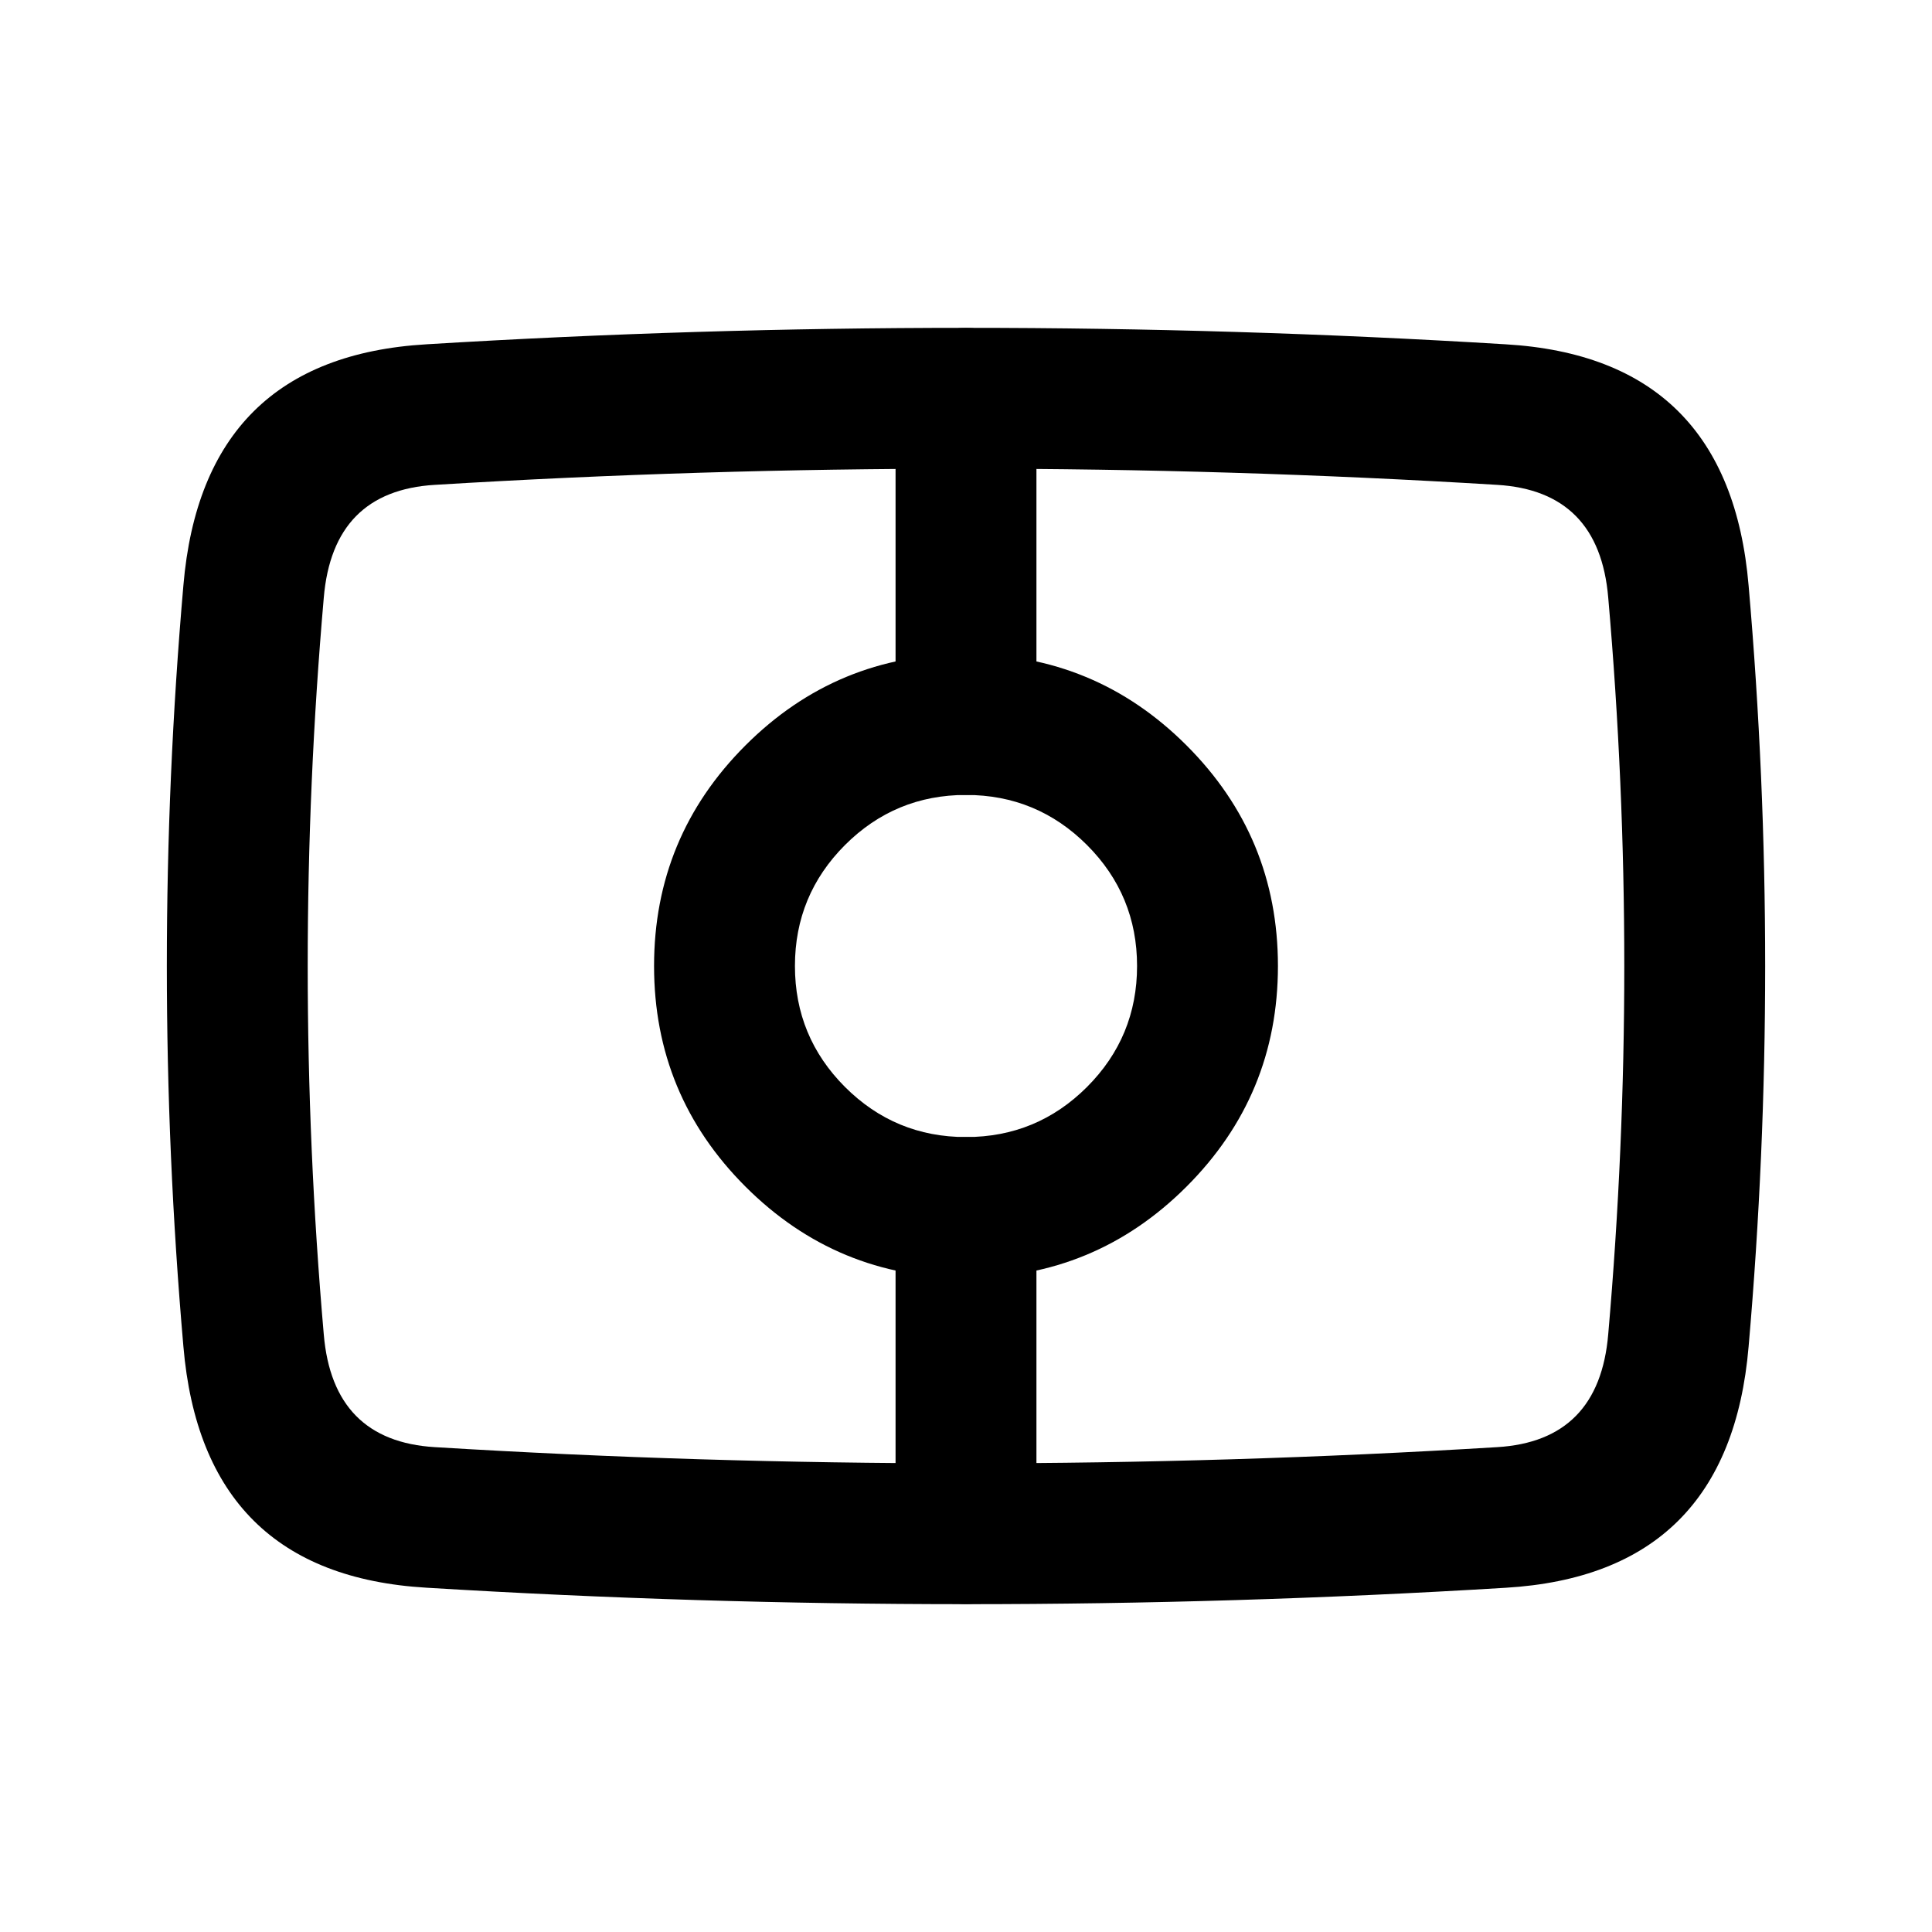
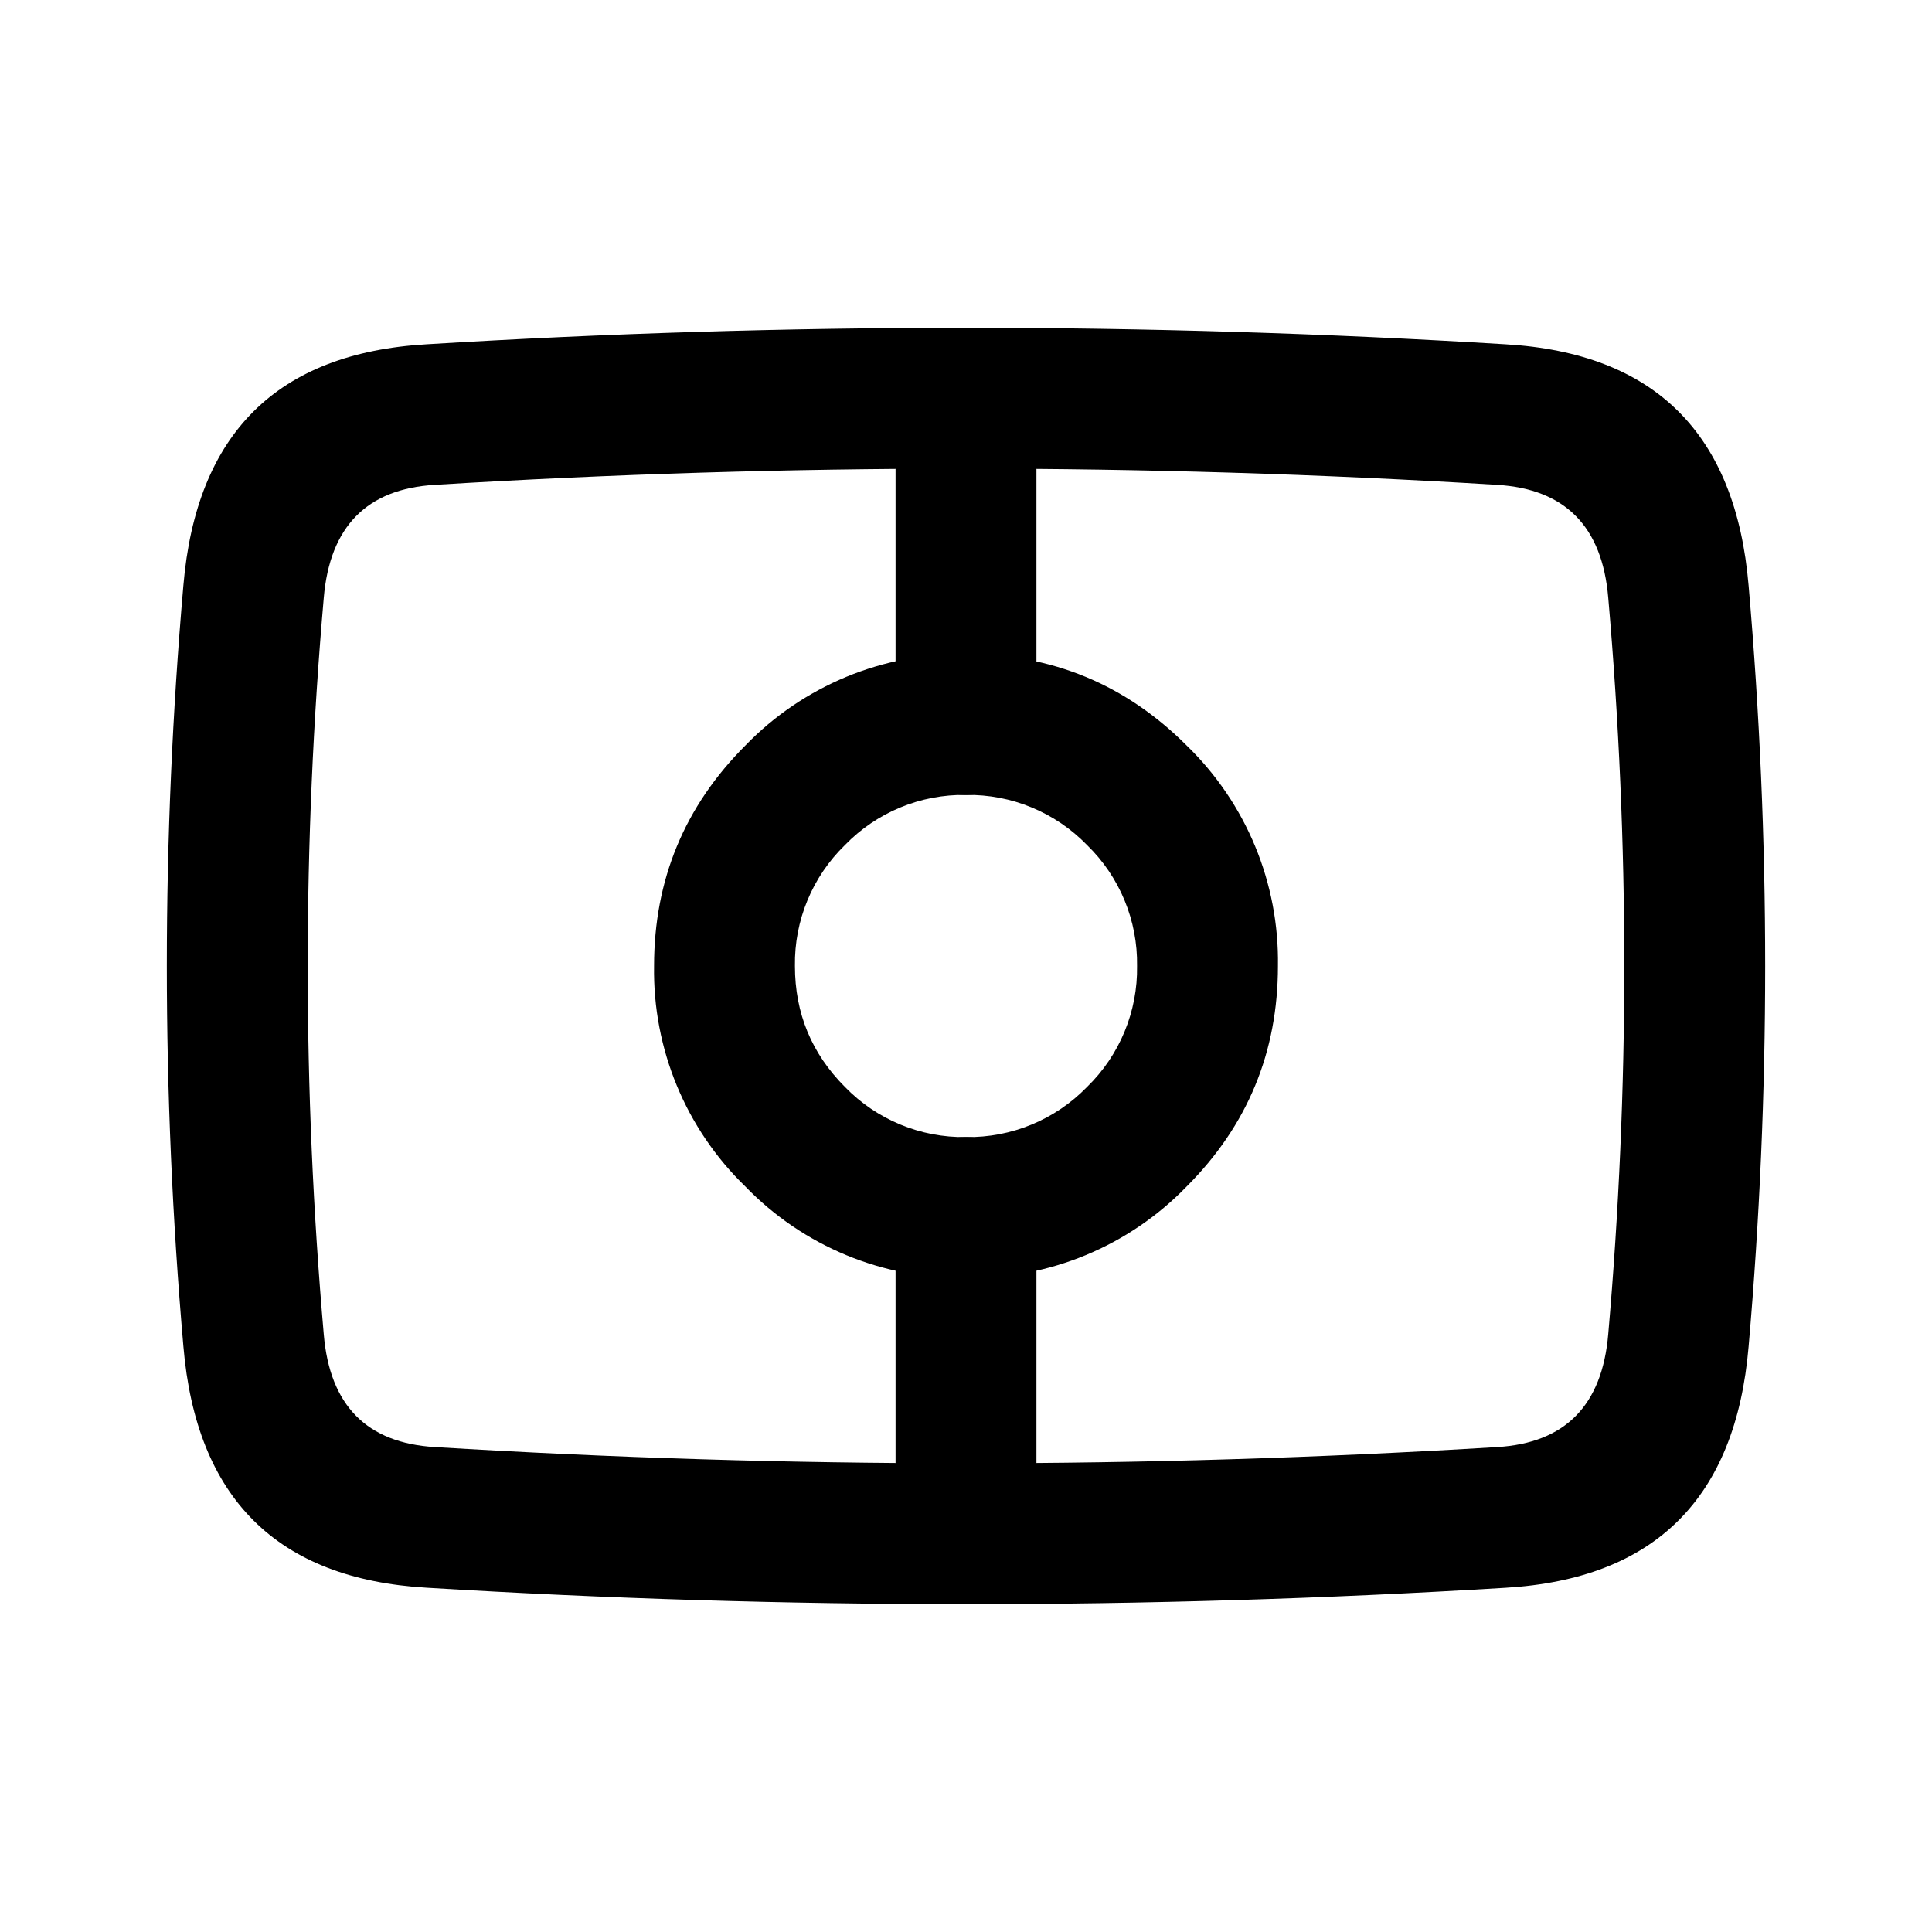
<svg xmlns="http://www.w3.org/2000/svg" width="24" height="24" fill="none" viewBox="0 0 24 24">
-   <path fill="currentColor" d="M5.297 4.277Q12 3.868 18.703 4.277Q21.482 4.441 21.722 7.276Q22.133 12 21.722 16.726Q21.482 19.559 18.702 19.724Q12 20.132 5.297 19.723Q2.518 19.559 2.278 16.724Q1.867 12 2.278 7.274Q2.518 4.441 5.298 4.277L5.297 4.277ZM5.402 6.023Q4.134 6.099 4.022 7.426Q3.623 12 4.022 16.576Q4.134 17.901 5.403 17.977Q12 18.379 18.598 17.977Q19.866 17.901 19.978 16.574Q20.377 12 19.978 7.424Q19.866 6.099 18.597 6.023Q12 5.621 5.403 6.023L5.402 6.023Z" />
-   <path fill="currentColor" d="M12.875 4.95L12.875 9Q12.875 9.086 12.858 9.171Q12.841 9.255 12.808 9.335Q12.775 9.414 12.727 9.486Q12.68 9.558 12.619 9.619Q12.558 9.68 12.486 9.728Q12.415 9.775 12.335 9.808Q12.255 9.841 12.171 9.858Q12.086 9.875 12 9.875Q11.914 9.875 11.829 9.858Q11.745 9.841 11.665 9.808Q11.585 9.775 11.514 9.728Q11.442 9.68 11.381 9.619Q11.32 9.558 11.273 9.486Q11.225 9.414 11.192 9.335Q11.159 9.255 11.142 9.171Q11.125 9.086 11.125 9L11.125 4.95Q11.125 4.864 11.142 4.779Q11.159 4.695 11.192 4.615Q11.225 4.536 11.273 4.464Q11.32 4.392 11.381 4.331Q11.442 4.27 11.514 4.222Q11.585 4.175 11.665 4.142Q11.745 4.109 11.829 4.092Q11.914 4.075 12 4.075Q12.086 4.075 12.171 4.092Q12.255 4.109 12.335 4.142Q12.415 4.175 12.486 4.222Q12.558 4.27 12.619 4.331Q12.68 4.392 12.727 4.464Q12.775 4.536 12.808 4.615Q12.841 4.695 12.858 4.779Q12.875 4.864 12.875 4.95Z" />
-   <path fill="currentColor" d="M12.875 15L12.875 19.05Q12.875 19.136 12.858 19.221Q12.841 19.305 12.808 19.385Q12.775 19.465 12.727 19.536Q12.68 19.608 12.619 19.669Q12.558 19.73 12.486 19.777Q12.415 19.825 12.335 19.858Q12.255 19.891 12.171 19.908Q12.086 19.925 12 19.925Q11.914 19.925 11.829 19.908Q11.745 19.891 11.665 19.858Q11.585 19.825 11.514 19.777Q11.442 19.73 11.381 19.669Q11.32 19.608 11.273 19.536Q11.225 19.465 11.192 19.385Q11.159 19.305 11.142 19.221Q11.125 19.136 11.125 19.05L11.125 15Q11.125 14.914 11.142 14.829Q11.159 14.745 11.192 14.665Q11.225 14.585 11.273 14.514Q11.32 14.442 11.381 14.381Q11.442 14.32 11.514 14.273Q11.585 14.225 11.665 14.192Q11.745 14.159 11.829 14.142Q11.914 14.125 12 14.125Q12.086 14.125 12.171 14.142Q12.255 14.159 12.335 14.192Q12.415 14.225 12.486 14.273Q12.558 14.32 12.619 14.381Q12.68 14.442 12.727 14.514Q12.775 14.585 12.808 14.665Q12.841 14.745 12.858 14.829Q12.875 14.914 12.875 15Z" />
-   <path fill="currentColor" d="M9.875 12Q9.875 12.88 10.497 13.503Q11.12 14.125 12 14.125Q12.88 14.125 13.503 13.503Q14.125 12.88 14.125 12Q14.125 11.12 13.503 10.497Q12.88 9.875 12 9.875Q11.12 9.875 10.497 10.497Q9.875 11.12 9.875 12ZM8.125 12Q8.125 10.395 9.26 9.26Q10.395 8.125 12 8.125Q13.605 8.125 14.74 9.26Q15.875 10.395 15.875 12Q15.875 13.605 14.74 14.74Q13.605 15.875 12 15.875Q10.395 15.875 9.26 14.74Q8.125 13.605 8.125 12Z" />
+   <path fill="currentColor" d="M5.297 4.277q6.703-.41 13.406 0 2.78.164 3.019 2.999.411 4.725 0 9.45-.24 2.832-3.02 2.998-6.702.408-13.405-.001-2.78-.165-3.019-3-.411-4.723 0-9.45.24-2.832 3.019-2.996m.105 1.746q-1.267.075-1.38 1.403-.399 4.575 0 9.15.112 1.325 1.381 1.4 6.597.403 13.195 0 1.267-.075 1.38-1.402.399-4.575 0-9.15-.112-1.325-1.381-1.401a108 108 0 0 0-13.195 0" />
+   <path fill="currentColor" d="M12.875 4.95V9a.87.87 0 0 1-.704.858.87.87 0 0 1-.979-.523.9.9 0 0 1-.067-.335V4.95a.87.87 0 0 1 .704-.858.87.87 0 0 1 .898.372.9.9 0 0 1 .148.486m0 10.05v4.05a.87.87 0 0 1-.704.858.873.873 0 0 1-1.046-.858V15a.87.87 0 0 1 .704-.858.873.873 0 0 1 1.046.858" />
+   <path fill="currentColor" d="M9.875 12q0 .88.622 1.503a2.05 2.05 0 0 0 1.503.622 2.05 2.05 0 0 0 1.503-.622A2.05 2.05 0 0 0 14.125 12a2.05 2.05 0 0 0-.622-1.503A2.05 2.05 0 0 0 12 9.875a2.05 2.05 0 0 0-1.503.622A2.05 2.05 0 0 0 9.875 12m-1.75 0q0-1.605 1.135-2.74A3.73 3.73 0 0 1 12 8.125q1.605 0 2.74 1.135A3.73 3.73 0 0 1 15.875 12q0 1.605-1.135 2.74A3.73 3.73 0 0 1 12 15.875a3.73 3.73 0 0 1-2.74-1.135A3.73 3.73 0 0 1 8.125 12" />
</svg>
